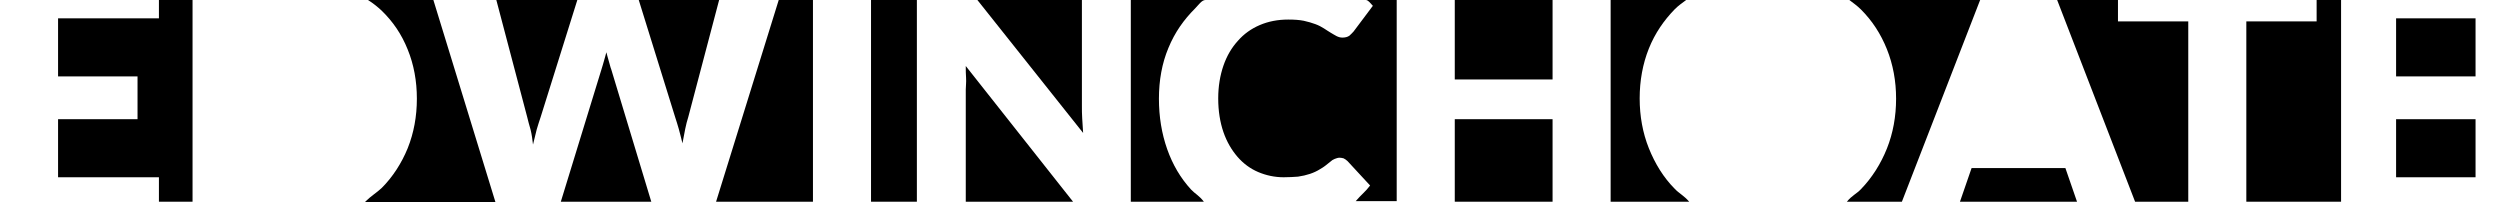
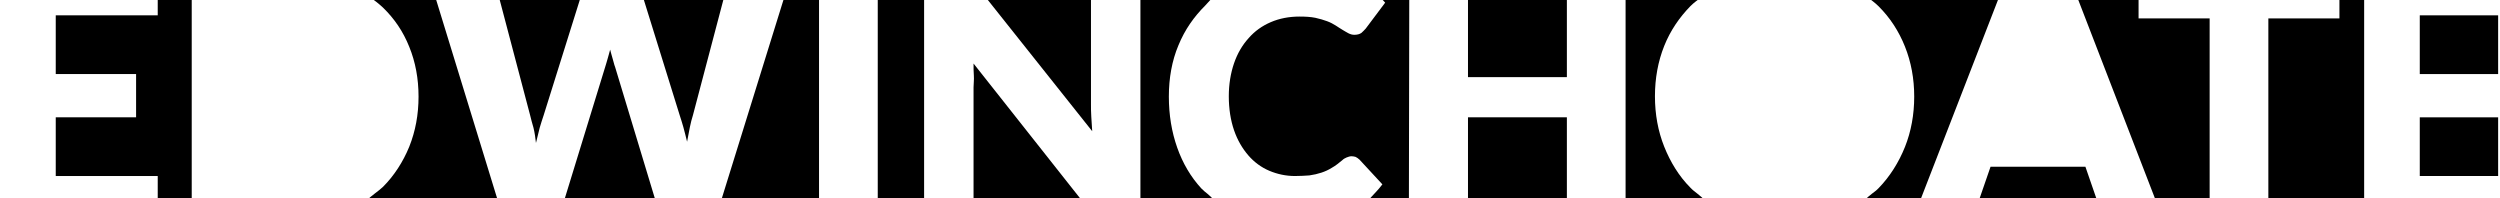
- <svg xmlns="http://www.w3.org/2000/svg" version="1.1" id="Layer_1" x="0px" y="0px" viewBox="0 0 818 66" enable-background="new 0 0 818 66" xml:space="preserve">
-   <g>
-     <path fill="none" d="M111.3,13.2c-1.9-2.2-4.3-4.1-7.1-5.3c-2.8-1.2-6-1.9-9.6-1.9H82v52h12.5c3.6,0,6.8-0.5,9.6-1.7   c2.8-1.2,5.2-2.9,7.1-5.1c1.9-2.2,3.4-4.9,4.5-8.2c1-3.2,1.6-6.8,1.6-10.9c0-4-0.5-7.6-1.6-10.8C114.7,18.2,113.2,15.5,111.3,13.2z   " />
-     <path fill="none" d="M662.4,14.7c-0.6-1.9-1.3-4-1.9-6.2c-0.6,2.3-1.2,4.3-1.8,6.3c-0.6,1.9-1.2,3.7-1.8,5.1L649.4,42h22.1   l-7.4-22.3C663.6,18.3,663,16.6,662.4,14.7z" />
-     <path fill="none" d="M595.2,13.3c-1.9-2.2-4.3-3.9-7.1-5.1c-2.8-1.2-6-1.8-9.6-1.8c-3.6,0-6.9,0.6-9.7,1.8   c-2.8,1.2-5.2,2.9-7.2,5.1c-1.9,2.2-3.4,4.9-4.5,8.1c-1,3.2-1.6,6.8-1.6,10.8c0,4,0.5,7.7,1.6,10.9c1,3.2,2.5,5.9,4.5,8.1   c1.9,2.2,4.3,3.9,7.2,5.1c2.8,1.2,6.1,1.7,9.7,1.7c3.6,0,6.8-0.6,9.6-1.7c2.8-1.2,5.2-2.9,7.1-5.1c1.9-2.2,3.4-4.9,4.5-8.1   c1-3.2,1.6-6.8,1.6-10.9c0-4-0.5-7.6-1.6-10.8C598.7,18.2,597.2,15.5,595.2,13.3z" />
-     <path fill="none" d="M354,0v34.6c0,1.3,0,2.7,0.1,4.1c0.1,1.5,0.2,3.2,0.3,4.7L319.8,0H300v66h16V29.3c0-1.2,0.2-2.5,0.1-3.8   c-0.1-1.4-0.1-2.6-0.2-4L351.1,66H370V0H354z" />
-     <path fill="none" d="M440.7,52.9c-0.4-0.4-0.8-0.7-1.3-0.9c-0.4-0.2-0.9-0.2-1.3-0.2c-0.6,0-1.1,0.1-1.6,0.4   c-0.5,0.2-1,0.5-1.4,0.9c-1.1,1-2.2,1.8-3.3,2.4c-1.1,0.6-2.2,1.2-3.4,1.6c-1.2,0.4-2.5,0.7-3.9,0.9c-1.4,0.2-3,0.2-4.7,0.2   c-3,0-5.7-0.6-8.3-1.7c-2.6-1.1-4.9-2.8-6.8-5c-1.9-2.2-3.5-4.9-4.6-8.1c-1.1-3.2-1.7-6.9-1.7-11c0-4,0.6-7.5,1.7-10.7   c1.1-3.2,2.7-5.9,4.7-8.1c2-2.2,4.4-4,7.2-5.2c2.8-1.2,5.9-1.8,9.3-1.8c2,0,3.7,0.1,5.1,0.4c1.5,0.3,2.7,0.7,3.8,1.1   c1.1,0.4,2,0.9,2.8,1.4c0.8,0.5,1.5,1,2.2,1.4c0.7,0.4,1.3,0.8,1.9,1.1c0.6,0.3,1.2,0.5,1.9,0.5c1,0,1.8-0.2,2.3-0.6   c0.6-0.4,1-0.8,1.4-1.4l6.3-8.4c-0.7-0.7-1.5-1.9-2.3-1.9h-52.5c-1.2,0-2.4,1.7-3.4,2.8c-3.7,3.7-6.6,7.8-8.7,12.9   c-2.1,5.1-3.1,10.6-3.1,16.6c0,5.9,0.9,11.4,2.7,16.5c1.8,5.1,4.4,9.5,7.8,13.2c1.3,1.4,2.7,2,4.2,4h49.6c1.7-2,3.3-3.3,4.7-5.1   L440.7,52.9z" />
-     <polygon fill="none" points="508,0 508,26 476,26 476,0 457,0 457,66 476,66 476,39 508,39 508,66 527,66 527,0  " />
-     <polygon fill="none" points="19,58 19,39 45,39 45,25 19,25 19,6 52,6 52,0 0,0 0,66 52,66 52,58  " />
-     <path fill="none" d="M133.5,48.4c2-4.9,3-10.3,3-16.2c0-5.8-1-11.1-3-16.1c-2-4.9-4.9-9.1-8.5-12.7C123.6,2.2,122,1,120.4,0H63v66   h56.5c2-2,3.8-2.9,5.5-4.6C128.6,57.8,131.5,53.4,133.5,48.4z M115.7,43.1c-1,3.2-2.5,5.9-4.5,8.2c-1.9,2.2-4.3,3.9-7.1,5.1   c-2.8,1.2-6,1.7-9.6,1.7H82V6h12.5c3.6,0,6.8,0.7,9.6,1.9c2.8,1.2,5.2,3.1,7.1,5.3c1.9,2.2,3.4,5,4.5,8.2c1,3.2,1.6,6.8,1.6,10.8   C117.3,36.3,116.8,39.9,115.7,43.1z" />
-     <path fill="none" d="M608.9,61.9c3.7-3.7,6.5-8.2,8.5-13.3c2-5,3-10.4,3-16.3c0-5.8-1-11.2-3-16.2c-2-5-4.9-9.3-8.5-13   c-1.2-1.2-2.4-2.1-3.8-3.1h-53.4c-1.3,1-2.6,1.9-3.7,3c-3.7,3.7-6.5,7.8-8.5,12.9c-2,5-3,10.5-3,16.3c0,5.8,1,11.3,3,16.3   c2,5,4.9,9.6,8.5,13.3c1.4,1.5,3,2.2,4.7,4.2h51.6C605.9,64,607.5,63.3,608.9,61.9z M599.7,43.1c-1,3.2-2.5,5.9-4.5,8.1   c-1.9,2.2-4.3,3.9-7.1,5.1c-2.8,1.2-6,1.7-9.6,1.7c-3.6,0-6.9-0.6-9.7-1.7c-2.8-1.2-5.2-2.9-7.2-5.1c-1.9-2.2-3.4-4.9-4.5-8.1   c-1-3.2-1.6-6.8-1.6-10.9c0-4,0.5-7.6,1.6-10.8c1-3.2,2.5-5.9,4.5-8.1c1.9-2.2,4.3-3.9,7.2-5.1c2.8-1.2,6.1-1.8,9.7-1.8   c3.6,0,6.8,0.6,9.6,1.8c2.8,1.2,5.2,2.9,7.1,5.1c1.9,2.2,3.4,4.9,4.5,8.1c1,3.2,1.6,6.8,1.6,10.8C601.2,36.3,600.7,39.9,599.7,43.1   z" />
-     <path fill="none" d="M235.3,0l-10.1,38.3c-0.3,1.3-0.7,2.5-1,3.9c-0.3,1.5-0.6,3-0.9,4.7c-0.3-1.7-0.7-3.2-1.2-4.7   c-0.4-1.5-0.9-2.6-1.3-3.9L209,0h-20.1l-12,38.3c-0.4,1.4-0.8,2.6-1.3,4.1c-0.4,1.5-0.9,3.2-1.2,4.9c-0.2-1.7-0.5-3.3-0.8-4.9   c-0.4-1.6-0.7-2.8-1.1-4.2L162.3,0h-20.6l20.4,66h21.3l13.3-43.3c0.3-0.8,0.5-1.8,0.8-2.7c0.3-0.9,0.5-1.9,0.8-2.9   c0.3,1,0.5,2,0.8,2.9c0.3,0.9,0.5,1.9,0.8,2.7L213.1,66h21.3l20.4-66H235.3z" />
-     <rect x="266" fill="none" width="19" height="66" />
-     <polygon fill="none" points="758,7 758,0 693,0 693,7 716,7 716,66 735,66 735,7  " />
-     <path fill="none" d="M647.9,0l-25.6,66h19l3.8-11h30.7l3.8,11h19L673.1,0H647.9z M649.4,42l7.4-22.1c0.6-1.4,1.1-3.2,1.8-5.1   c0.6-1.9,1.2-4,1.8-6.3c0.6,2.2,1.3,4.3,1.9,6.2c0.6,1.9,1.2,3.7,1.7,5.1l7.4,22.3H649.4z" />
-     <path d="M605.1,0c1.3,1,2.6,1.9,3.8,3.1c3.7,3.7,6.5,8,8.5,13c2,5,3,10.4,3,16.2c0,5.8-1,11.3-3,16.3c-2,5-4.9,9.6-8.5,13.3   c-1.4,1.5-3,2.1-4.6,4.1h18l25.6-66H605.1z" />
-     <path d="M120.4,0c1.6,1,3.1,2.2,4.5,3.5c3.7,3.6,6.5,7.7,8.5,12.7c2,4.9,3,10.3,3,16.1c0,5.8-1,11.2-3,16.2c-2,4.9-4.9,9.4-8.5,13   c-1.7,1.6-3.5,2.6-5.5,4.6h42.7L141.8,0H120.4z" />
-     <polygon points="52,0 52,6 19,6 19,25 45,25 45,39 19,39 19,58 52,58 52,66 63,66 63,0  " />
-     <polygon points="758,0 758,7 735,7 735,66 766,66 766,0  " />
-     <polygon points="693,7 693,0 673.1,0 698.6,66 716,66 716,7  " />
-     <polygon points="645.1,55 641.3,66 679.6,66 675.8,55  " />
-     <path d="M446.9,0c0.8,0,1.6,1.2,2.3,1.9l-6.3,8.4c-0.4,0.5-0.9,0.9-1.4,1.4c-0.6,0.4-1.3,0.6-2.3,0.6c-0.7,0-1.3-0.2-1.9-0.5   c-0.6-0.3-1.2-0.7-1.9-1.1c-0.7-0.4-1.4-0.9-2.2-1.4c-0.8-0.5-1.7-1-2.8-1.4c-1.1-0.4-2.4-0.8-3.8-1.1c-1.5-0.3-3.2-0.4-5.1-0.4   c-3.4,0-6.5,0.6-9.3,1.8c-2.8,1.2-5.2,2.9-7.2,5.2c-2,2.2-3.6,4.9-4.7,8.1c-1.1,3.2-1.7,6.8-1.7,10.7c0,4.1,0.6,7.8,1.7,11   c1.1,3.2,2.7,5.9,4.6,8.1c1.9,2.2,4.2,3.9,6.8,5c2.6,1.1,5.4,1.7,8.3,1.7c1.7,0,3.3-0.1,4.7-0.2c1.4-0.2,2.7-0.5,3.9-0.9   c1.2-0.4,2.3-0.9,3.4-1.6c1.1-0.6,2.2-1.5,3.3-2.4c0.4-0.4,0.9-0.7,1.4-0.9c0.5-0.2,1.1-0.4,1.6-0.4c0.4,0,0.9,0.1,1.3,0.2   c0.4,0.2,0.9,0.5,1.3,0.9l7.4,8c-1.4,1.9-3,3.1-4.7,5.1H457V0H446.9z" />
-     <path d="M354.1,38.8c-0.1-1.5-0.1-2.8-0.1-4.1V0h-34.2l34.6,43.5C354.3,41.9,354.2,40.2,354.1,38.8z" />
-     <polygon points="254.8,0 234.3,66 266,66 266,0  " />
-     <path d="M389.7,62c-3.4-3.7-6-8.1-7.8-13.2c-1.8-5.1-2.7-10.6-2.7-16.5c0-6,1-11.6,3.1-16.6c2.1-5.1,5-9.2,8.7-12.9   c1.1-1.1,2.2-2.8,3.4-2.8H370v66h23.9C392.4,64,391,63.4,389.7,62z" />
-     <rect x="285" width="15" height="66" />
-     <rect x="476" y="39" width="32" height="27" />
-     <rect x="476" width="32" height="26" />
-     <path d="M316.1,25.5c0.1,1.4-0.1,2.6-0.1,3.8V66h35.1l-35.1-44.4C316,23,316,24.2,316.1,25.5z" />
-     <path d="M222.1,42.2c0.4,1.5,0.8,3,1.2,4.7c0.3-1.6,0.6-3.2,0.9-4.7c0.3-1.5,0.6-2.6,1-3.9L235.3,0H209l11.9,38.3   C221.3,39.6,221.7,40.7,222.1,42.2z" />
-     <path d="M173.6,42.4c0.4,1.6,0.6,3.2,0.8,4.9c0.4-1.7,0.8-3.4,1.2-4.9c0.4-1.5,0.9-2.8,1.3-4.1l12-38.3h-26.5l10.1,38.3   C172.8,39.7,173.2,40.9,173.6,42.4z" />
-     <path d="M548,61.8c-3.7-3.7-6.5-8.3-8.5-13.3c-2-5-3-10.5-3-16.3c0-5.8,1-11.3,3-16.3c2-5,4.9-9.2,8.5-12.9c1.2-1.2,2.4-2,3.7-3   H527v66h25.7C551,64,549.4,63.3,548,61.8z" />
-     <path d="M199.2,20c-0.3-0.9-0.5-1.9-0.8-2.9c-0.3,1-0.5,2-0.8,2.9c-0.3,0.9-0.5,1.9-0.8,2.7L183.5,66h29.6L200,22.7   C199.7,22,199.5,20.9,199.2,20z" />
-     <g>
-       <path fill="none" d="M810,0c0,1.8,0,3.8,0,6h8V0H810z" />
-       <path fill="none" d="M784,58V39h26v-7.8V25h-26V6h26c0-2.2,0-4.2,0-6h-44v66h44c0-2.2,0-4.9,0-8H784z" />
-       <path fill="none" d="M810,66h8v-8h-8C810,61.1,810,63.8,810,66z" />
-       <path d="M784,58h26c0-5.3,0-11.8,0-19h-26V58z" />
-       <path d="M784,25h26c0-7.1,0-13.6,0-19h-26V25z" />
-     </g>
+ <svg xmlns="http://www.w3.org/2000/svg" version="1.1" id="Layer_1" x="0px" y="0px" viewBox="0 0 809 64" enable-background="new 0 0 818 66" xml:space="preserve" width="809" height="64">
+   <defs id="defs4463">
+     <clipPath clipPathUnits="userSpaceOnUse" id="clipPath4640">
+       <rect style="fill:#f87217;fill-opacity:1" id="rect4642" width="808.399" height="69.127" x="0.96" y="-0.246" />
+     </clipPath>
+     <clipPath clipPathUnits="userSpaceOnUse" id="clipPath4644">
+       <rect style="fill:#f87217;fill-opacity:1" id="rect4646" width="808.399" height="69.127" x="0.96" y="-0.246" />
+     </clipPath>
+     <clipPath clipPathUnits="userSpaceOnUse" id="clipPath4648">
+       <rect style="fill:#f87217;fill-opacity:1" id="rect4650" width="808.399" height="69.127" x="0.96" y="-0.246" />
+     </clipPath>
+     <clipPath clipPathUnits="userSpaceOnUse" id="clipPath4652">
+       <rect style="fill:#f87217;fill-opacity:1" id="rect4654" width="808.399" height="69.127" x="0.96" y="-0.246" />
+     </clipPath>
+     <clipPath clipPathUnits="userSpaceOnUse" id="clipPath4656">
+       <rect style="fill:#f87217;fill-opacity:1" id="rect4658" width="808.399" height="69.127" x="0.96" y="-0.246" />
+     </clipPath>
+     <clipPath clipPathUnits="userSpaceOnUse" id="clipPath4660">
+       <rect style="fill:#f87217;fill-opacity:1" id="rect4662" width="808.399" height="69.127" x="0.96" y="-0.246" />
+     </clipPath>
+     <clipPath clipPathUnits="userSpaceOnUse" id="clipPath4664">
+       <rect style="fill:#f87217;fill-opacity:1" id="rect4666" width="808.399" height="69.127" x="0.96" y="-0.246" />
+     </clipPath>
+     <clipPath clipPathUnits="userSpaceOnUse" id="clipPath4668">
+       <rect style="fill:#f87217;fill-opacity:1" id="rect4670" width="808.399" height="69.127" x="0.96" y="-0.246" />
+     </clipPath>
+     <clipPath clipPathUnits="userSpaceOnUse" id="clipPath4672">
+       <rect style="fill:#f87217;fill-opacity:1" id="rect4674" width="808.399" height="69.127" x="0.96" y="-0.246" />
+     </clipPath>
+     <clipPath clipPathUnits="userSpaceOnUse" id="clipPath4676">
+       <rect style="fill:#f87217;fill-opacity:1" id="rect4678" width="808.399" height="69.127" x="0.96" y="-0.246" />
+     </clipPath>
+     <clipPath clipPathUnits="userSpaceOnUse" id="clipPath4680">
+       <rect style="fill:#f87217;fill-opacity:1" id="rect4682" width="808.399" height="69.127" x="0.96" y="-0.246" />
+     </clipPath>
+     <clipPath clipPathUnits="userSpaceOnUse" id="clipPath4684">
+       <rect style="fill:#f87217;fill-opacity:1" id="rect4686" width="808.399" height="69.127" x="0.96" y="-0.246" />
+     </clipPath>
+     <clipPath clipPathUnits="userSpaceOnUse" id="clipPath4688">
+       <rect style="fill:#f87217;fill-opacity:1" id="rect4690" width="808.399" height="69.127" x="0.96" y="-0.246" />
+     </clipPath>
+     <clipPath clipPathUnits="userSpaceOnUse" id="clipPath4692">
+       <rect style="fill:#f87217;fill-opacity:1" id="rect4694" width="808.399" height="69.127" x="0.96" y="-0.246" />
+     </clipPath>
+     <clipPath clipPathUnits="userSpaceOnUse" id="clipPath4696">
+       <rect style="fill:#f87217;fill-opacity:1" id="rect4698" width="808.399" height="69.127" x="0.96" y="-0.246" />
+     </clipPath>
+     <clipPath clipPathUnits="userSpaceOnUse" id="clipPath4700">
+       <rect style="fill:#f87217;fill-opacity:1" id="rect4702" width="808.399" height="69.127" x="0.96" y="-0.246" />
+     </clipPath>
+     <clipPath clipPathUnits="userSpaceOnUse" id="clipPath4704">
+       <rect style="fill:#f87217;fill-opacity:1" id="rect4706" width="808.399" height="69.127" x="0.96" y="-0.246" />
+     </clipPath>
+     <clipPath clipPathUnits="userSpaceOnUse" id="clipPath4708">
+       <rect style="fill:#f87217;fill-opacity:1" id="rect4710" width="808.399" height="69.127" x="0.96" y="-0.246" />
+     </clipPath>
+     <clipPath clipPathUnits="userSpaceOnUse" id="clipPath4712">
+       <rect style="fill:#f87217;fill-opacity:1" id="rect4714" width="808.399" height="69.127" x="0.96" y="-0.246" />
+     </clipPath>
+     <clipPath clipPathUnits="userSpaceOnUse" id="clipPath4716">
+       <rect style="fill:#f87217;fill-opacity:1" id="rect4718" width="808.399" height="69.127" x="0.96" y="-0.246" />
+     </clipPath>
+     <clipPath clipPathUnits="userSpaceOnUse" id="clipPath4720">
+       <rect style="fill:#f87217;fill-opacity:1" id="rect4722" width="808.399" height="69.127" x="0.96" y="-0.246" />
+     </clipPath>
+     <clipPath clipPathUnits="userSpaceOnUse" id="clipPath4724">
+       <rect style="fill:#f87217;fill-opacity:1" id="rect4726" width="808.399" height="69.127" x="0.96" y="-0.246" />
+     </clipPath>
+     <clipPath clipPathUnits="userSpaceOnUse" id="clipPath4728">
+       <rect style="fill:#f87217;fill-opacity:1" id="rect4730" width="808.399" height="69.127" x="0.96" y="-0.246" />
+     </clipPath>
+     <clipPath clipPathUnits="userSpaceOnUse" id="clipPath4732">
+       <rect style="fill:#f87217;fill-opacity:1" id="rect4734" width="808.399" height="69.127" x="0.96" y="-0.246" />
+     </clipPath>
+     <clipPath clipPathUnits="userSpaceOnUse" id="clipPath4736">
+       <rect style="fill:#f87217;fill-opacity:1" id="rect4738" width="808.399" height="69.127" x="0.96" y="-0.246" />
+     </clipPath>
+     <clipPath clipPathUnits="userSpaceOnUse" id="clipPath4740">
+       <rect style="fill:#f87217;fill-opacity:1" id="rect4742" width="808.399" height="69.127" x="0.96" y="-0.246" />
+     </clipPath>
+     <clipPath clipPathUnits="userSpaceOnUse" id="clipPath4744">
+       <rect style="fill:#f87217;fill-opacity:1" id="rect4746" width="808.399" height="69.127" x="0.96" y="-0.246" />
+     </clipPath>
+     <clipPath clipPathUnits="userSpaceOnUse" id="clipPath4748">
+       <rect style="fill:#f87217;fill-opacity:1" id="rect4750" width="808.399" height="69.127" x="0.96" y="-0.246" />
+     </clipPath>
+     <clipPath clipPathUnits="userSpaceOnUse" id="clipPath4752">
+       <rect style="fill:#f87217;fill-opacity:1" id="rect4754" width="808.399" height="69.127" x="0.96" y="-0.246" />
+     </clipPath>
+     <clipPath clipPathUnits="userSpaceOnUse" id="clipPath4756">
+       <rect style="fill:#f87217;fill-opacity:1" id="rect4758" width="808.399" height="69.127" x="0.96" y="-0.246" />
+     </clipPath>
+     <clipPath clipPathUnits="userSpaceOnUse" id="clipPath4760">
+       <rect style="fill:#f87217;fill-opacity:1" id="rect4762" width="808.399" height="69.127" x="0.96" y="-0.246" />
+     </clipPath>
+     <clipPath clipPathUnits="userSpaceOnUse" id="clipPath4764">
+       <rect style="fill:#f87217;fill-opacity:1" id="rect4766" width="808.399" height="69.127" x="0.96" y="-0.246" />
+     </clipPath>
+   </defs>
+   <path style="fill:none" id="path4387" d="M 111.3,13.2 C 109.4,11 107,9.1 104.2,7.9 101.4,6.7 98.2,6 94.6,6 L 82,6 l 0,52 12.5,0 c 3.6,0 6.8,-0.5 9.6,-1.7 2.8,-1.2 5.2,-2.9 7.1,-5.1 1.9,-2.2 3.4,-4.9 4.5,-8.2 1,-3.2 1.6,-6.8 1.6,-10.9 0,-4 -0.5,-7.6 -1.6,-10.8 -1,-3.1 -2.5,-5.8 -4.4,-8.1 z" clip-path="url(#clipPath4764)" transform="translate(-0.9600939,-1.039906)" />
+   <path style="fill:none" id="path4389" d="m 662.4,14.7 c -0.6,-1.9 -1.3,-4 -1.9,-6.2 -0.6,2.3 -1.2,4.3 -1.8,6.3 -0.6,1.9 -1.2,3.7 -1.8,5.1 l -7.5,22.1 22.1,0 -7.4,-22.3 c -0.5,-1.4 -1.1,-3.1 -1.7,-5 z" clip-path="url(#clipPath4760)" transform="translate(-0.9600939,-1.039906)" />
+   <path style="fill:none" id="path4391" d="m 595.2,13.3 c -1.9,-2.2 -4.3,-3.9 -7.1,-5.1 -2.8,-1.2 -6,-1.8 -9.6,-1.8 -3.6,0 -6.9,0.6 -9.7,1.8 -2.8,1.2 -5.2,2.9 -7.2,5.1 -1.9,2.2 -3.4,4.9 -4.5,8.1 -1,3.2 -1.6,6.8 -1.6,10.8 0,4 0.5,7.7 1.6,10.9 1,3.2 2.5,5.9 4.5,8.1 1.9,2.2 4.3,3.9 7.2,5.1 2.8,1.2 6.1,1.7 9.7,1.7 3.6,0 6.8,-0.6 9.6,-1.7 2.8,-1.2 5.2,-2.9 7.1,-5.1 1.9,-2.2 3.4,-4.9 4.5,-8.1 1,-3.2 1.6,-6.8 1.6,-10.9 0,-4 -0.5,-7.6 -1.6,-10.8 -1,-3.2 -2.5,-5.9 -4.5,-8.1 z" clip-path="url(#clipPath4756)" transform="translate(-0.9600939,-1.039906)" />
+   <path style="fill:none" id="path4393" d="m 354,0 0,34.6 c 0,1.3 0,2.7 0.1,4.1 0.1,1.5 0.2,3.2 0.3,4.7 L 319.8,0 300,0 l 0,66 16,0 0,-36.7 c 0,-1.2 0.2,-2.5 0.1,-3.8 -0.1,-1.4 -0.1,-2.6 -0.2,-4 L 351.1,66 370,66 370,0 Z" clip-path="url(#clipPath4752)" transform="translate(-0.9600939,-1.039906)" />
+   <path style="fill:none" id="path4395" d="m 440.7,52.9 c -0.4,-0.4 -0.8,-0.7 -1.3,-0.9 -0.4,-0.2 -0.9,-0.2 -1.3,-0.2 -0.6,0 -1.1,0.1 -1.6,0.4 -0.5,0.2 -1,0.5 -1.4,0.9 -1.1,1 -2.2,1.8 -3.3,2.4 -1.1,0.6 -2.2,1.2 -3.4,1.6 -1.2,0.4 -2.5,0.7 -3.9,0.9 -1.4,0.2 -3,0.2 -4.7,0.2 -3,0 -5.7,-0.6 -8.3,-1.7 -2.6,-1.1 -4.9,-2.8 -6.8,-5 -1.9,-2.2 -3.5,-4.9 -4.6,-8.1 -1.1,-3.2 -1.7,-6.9 -1.7,-11 0,-4 0.6,-7.5 1.7,-10.7 1.1,-3.2 2.7,-5.9 4.7,-8.1 2,-2.2 4.4,-4 7.2,-5.2 2.8,-1.2 5.9,-1.8 9.3,-1.8 2,0 3.7,0.1 5.1,0.4 1.5,0.3 2.7,0.7 3.8,1.1 1.1,0.4 2,0.9 2.8,1.4 0.8,0.5 1.5,1 2.2,1.4 0.7,0.4 1.3,0.8 1.9,1.1 0.6,0.3 1.2,0.5 1.9,0.5 1,0 1.8,-0.2 2.3,-0.6 0.6,-0.4 1,-0.8 1.4,-1.4 L 449,2.1 c -0.7,-0.7 -1.5,-1.9 -2.3,-1.9 l -52.5,0 c -1.2,0 -2.4,1.7 -3.4,2.8 -3.7,3.7 -6.6,7.8 -8.7,12.9 -2.1,5.1 -3.1,10.6 -3.1,16.6 0,5.9 0.9,11.4 2.7,16.5 1.8,5.1 4.4,9.5 7.8,13.2 1.3,1.4 2.7,2 4.2,4 l 49.6,0 c 1.7,-2 3.3,-3.3 4.7,-5.1 z" clip-path="url(#clipPath4748)" transform="translate(-0.9600939,-1.039906)" />
+   <polygon style="fill:none" id="polygon4397" points="508,0 508,26 476,26 476,0 457,0 457,66 476,66 476,39 508,39 508,66 527,66 527,0 " clip-path="url(#clipPath4744)" transform="translate(-0.9600939,-1.039906)" />
+   <polygon style="fill:none" id="polygon4399" points="19,58 19,39 45,39 45,25 19,25 19,6 52,6 52,0 0,0 0,66 52,66 52,58 " clip-path="url(#clipPath4740)" transform="translate(-0.9600939,-1.039906)" />
+   <path style="fill:none" id="path4401" d="m 133.5,48.4 c 2,-4.9 3,-10.3 3,-16.2 0,-5.8 -1,-11.1 -3,-16.1 C 131.5,11.2 128.6,7 125,3.4 123.6,2.2 122,1 120.4,0 L 63,0 l 0,66 56.5,0 c 2,-2 3.8,-2.9 5.5,-4.6 3.6,-3.6 6.5,-8 8.5,-13 z m -17.8,-5.3 c -1,3.2 -2.5,5.9 -4.5,8.2 -1.9,2.2 -4.3,3.9 -7.1,5.1 -2.8,1.2 -6,1.7 -9.6,1.7 L 82,58.1 82,6 94.5,6 c 3.6,0 6.8,0.7 9.6,1.9 2.8,1.2 5.2,3.1 7.1,5.3 1.9,2.2 3.4,5 4.5,8.2 1,3.2 1.6,6.8 1.6,10.8 0,4.1 -0.5,7.7 -1.6,10.9 z" clip-path="url(#clipPath4736)" transform="translate(-0.9600939,-1.039906)" />
+   <path style="fill:none" id="path4403" d="m 608.9,61.9 c 3.7,-3.7 6.5,-8.2 8.5,-13.3 2,-5 3,-10.4 3,-16.3 0,-5.8 -1,-11.2 -3,-16.2 -2,-5 -4.9,-9.3 -8.5,-13 C 607.7,1.9 606.5,1 605.1,0 l -53.4,0 c -1.3,1 -2.6,1.9 -3.7,3 -3.7,3.7 -6.5,7.8 -8.5,12.9 -2,5 -3,10.5 -3,16.3 0,5.8 1,11.3 3,16.3 2,5 4.9,9.6 8.5,13.3 1.4,1.5 3,2.2 4.7,4.2 l 51.6,0 c 1.6,-2 3.2,-2.7 4.6,-4.1 z m -9.2,-18.8 c -1,3.2 -2.5,5.9 -4.5,8.1 -1.9,2.2 -4.3,3.9 -7.1,5.1 -2.8,1.2 -6,1.7 -9.6,1.7 -3.6,0 -6.9,-0.6 -9.7,-1.7 -2.8,-1.2 -5.2,-2.9 -7.2,-5.1 -1.9,-2.2 -3.4,-4.9 -4.5,-8.1 -1,-3.2 -1.6,-6.8 -1.6,-10.9 0,-4 0.5,-7.6 1.6,-10.8 1,-3.2 2.5,-5.9 4.5,-8.1 1.9,-2.2 4.3,-3.9 7.2,-5.1 2.8,-1.2 6.1,-1.8 9.7,-1.8 3.6,0 6.8,0.6 9.6,1.8 2.8,1.2 5.2,2.9 7.1,5.1 1.9,2.2 3.4,4.9 4.5,8.1 1,3.2 1.6,6.8 1.6,10.8 -0.1,4.1 -0.6,7.7 -1.6,10.9 z" clip-path="url(#clipPath4732)" transform="translate(-0.9600939,-1.039906)" />
+   <path style="fill:none" id="path4405" d="m 235.3,0 -10.1,38.3 c -0.3,1.3 -0.7,2.5 -1,3.9 -0.3,1.5 -0.6,3 -0.9,4.7 -0.3,-1.7 -0.7,-3.2 -1.2,-4.7 -0.4,-1.5 -0.9,-2.6 -1.3,-3.9 L 209,0 l -20.1,0 -12,38.3 c -0.4,1.4 -0.8,2.6 -1.3,4.1 -0.4,1.5 -0.9,3.2 -1.2,4.9 -0.2,-1.7 -0.5,-3.3 -0.8,-4.9 -0.4,-1.6 -0.7,-2.8 -1.1,-4.2 L 162.3,0 l -20.6,0 20.4,66 21.3,0 13.3,-43.3 c 0.3,-0.8 0.5,-1.8 0.8,-2.7 0.3,-0.9 0.5,-1.9 0.8,-2.9 0.3,1 0.5,2 0.8,2.9 0.3,0.9 0.5,1.9 0.8,2.7 l 13.2,43.3 21.3,0 20.4,-66 z" clip-path="url(#clipPath4728)" transform="translate(-0.9600939,-1.039906)" />
+   <rect style="fill:none" y="0" id="rect4407" height="66" width="19" x="266" clip-path="url(#clipPath4724)" transform="translate(-0.9600939,-1.039906)" />
+   <polygon style="fill:none" id="polygon4409" points="758,7 758,0 693,0 693,7 716,7 716,66 735,66 735,7 " clip-path="url(#clipPath4720)" transform="translate(-0.9600939,-1.039906)" />
+   <path style="fill:none" id="path4411" d="m 647.9,0 -25.6,66 19,0 3.8,-11 30.7,0 3.8,11 19,0 -25.5,-66 z m 1.5,42 7.4,-22.1 c 0.6,-1.4 1.1,-3.2 1.8,-5.1 0.6,-1.9 1.2,-4 1.8,-6.3 0.6,2.2 1.3,4.3 1.9,6.2 0.6,1.9 1.2,3.7 1.7,5.1 l 7.4,22.3 -22,0 z" clip-path="url(#clipPath4716)" transform="translate(-0.9600939,-1.039906)" />
+   <path id="path4413" d="m 605.1,0 c 1.3,1 2.6,1.9 3.8,3.1 3.7,3.7 6.5,8 8.5,13 2,5 3,10.4 3,16.2 0,5.8 -1,11.3 -3,16.3 -2,5 -4.9,9.6 -8.5,13.3 -1.4,1.5 -3,2.1 -4.6,4.1 l 18,0 25.6,-66 z" clip-path="url(#clipPath4712)" transform="translate(-0.9600939,-1.039906)" />
+   <path id="path4415" d="m 120.4,0 c 1.6,1 3.1,2.2 4.5,3.5 3.7,3.6 6.5,7.7 8.5,12.7 2,4.9 3,10.3 3,16.1 0,5.8 -1,11.2 -3,16.2 -2,4.9 -4.9,9.4 -8.5,13 -1.7,1.6 -3.5,2.6 -5.5,4.6 l 42.7,0 L 141.8,0 Z" clip-path="url(#clipPath4708)" transform="translate(-0.9600939,-1.039906)" />
+   <polygon id="polygon4417" points="52,0 52,6 19,6 19,25 45,25 45,39 19,39 19,58 52,58 52,66 63,66 63,0 " clip-path="url(#clipPath4704)" transform="translate(-0.9600939,-1.039906)" />
+   <polygon id="polygon4419" points="758,0 758,7 735,7 735,66 766,66 766,0 " clip-path="url(#clipPath4700)" transform="translate(-0.9600939,-1.039906)" />
+   <polygon id="polygon4421" points="693,7 693,0 673.1,0 698.6,66 716,66 716,7 " clip-path="url(#clipPath4696)" transform="translate(-0.9600939,-1.039906)" />
+   <polygon id="polygon4423" points="645.1,55 641.3,66 679.6,66 675.8,55 " clip-path="url(#clipPath4692)" transform="translate(-0.9600939,-1.039906)" />
+   <path id="path4425" d="m 446.9,0 c 0.8,0 1.6,1.2 2.3,1.9 l -6.3,8.4 c -0.4,0.5 -0.9,0.9 -1.4,1.4 -0.6,0.4 -1.3,0.6 -2.3,0.6 -0.7,0 -1.3,-0.2 -1.9,-0.5 -0.6,-0.3 -1.2,-0.7 -1.9,-1.1 -0.7,-0.4 -1.4,-0.9 -2.2,-1.4 -0.8,-0.5 -1.7,-1 -2.8,-1.4 -1.1,-0.4 -2.4,-0.8 -3.8,-1.1 -1.5,-0.3 -3.2,-0.4 -5.1,-0.4 -3.4,0 -6.5,0.6 -9.3,1.8 -2.8,1.2 -5.2,2.9 -7.2,5.2 -2,2.2 -3.6,4.9 -4.7,8.1 -1.1,3.2 -1.7,6.8 -1.7,10.7 0,4.1 0.6,7.8 1.7,11 1.1,3.2 2.7,5.9 4.6,8.1 1.9,2.2 4.2,3.9 6.8,5 2.6,1.1 5.4,1.7 8.3,1.7 1.7,0 3.3,-0.1 4.7,-0.2 1.4,-0.2 2.7,-0.5 3.9,-0.9 1.2,-0.4 2.3,-0.9 3.4,-1.6 1.1,-0.6 2.2,-1.5 3.3,-2.4 0.4,-0.4 0.9,-0.7 1.4,-0.9 0.5,-0.2 1.1,-0.4 1.6,-0.4 0.4,0 0.9,0.1 1.3,0.2 0.4,0.2 0.9,0.5 1.3,0.9 l 7.4,8 c -1.4,1.9 -3,3.34 -4.7,5.34 L 456.88,66.28 457,0 Z" clip-path="url(#clipPath4688)" transform="translate(-0.9600939,-1.039906)" />
+   <path id="path4427" d="M 354.1,38.8 C 354,37.3 354,36 354,34.7 L 354,0 319.8,0 354.4,43.5 c -0.1,-1.6 -0.2,-3.3 -0.3,-4.7 z" clip-path="url(#clipPath4684)" transform="translate(-0.9600939,-1.039906)" />
+   <polygon id="polygon4429" points="254.8,0 234.3,66 266,66 266,0 " clip-path="url(#clipPath4680)" transform="translate(-0.9600939,-1.039906)" />
+   <path id="path4431" d="m 389.7,62 c -3.4,-3.7 -6,-8.1 -7.8,-13.2 -1.8,-5.1 -2.7,-10.6 -2.7,-16.5 0,-6 1,-11.6 3.1,-16.6 2.1,-5.1 5,-9.2 8.7,-12.9 1.1,-1.1 2.2,-2.8 3.4,-2.8 l -24.4,0 0,66 23.9,0 c -1.5,-2 -2.9,-2.6 -4.2,-4 z" clip-path="url(#clipPath4676)" transform="translate(-0.9600939,-1.039906)" />
+   <rect y="0" id="rect4433" height="66" width="15" x="285" clip-path="url(#clipPath4672)" transform="translate(-0.9600939,-1.039906)" />
+   <rect id="rect4435" height="27" width="32" y="39" x="476" clip-path="url(#clipPath4668)" transform="translate(-0.9600939,-1.039906)" />
+   <rect y="0" id="rect4437" height="26" width="32" x="476" clip-path="url(#clipPath4664)" transform="translate(-0.9600939,-1.039906)" />
+   <path id="path4439" d="m 316.1,25.5 c 0.1,1.4 -0.1,2.6 -0.1,3.8 L 316,66 351.1,66 316,21.6 c 0,1.4 0,2.6 0.1,3.9 z" clip-path="url(#clipPath4660)" transform="translate(-0.9600939,-1.039906)" />
+   <path id="path4441" d="m 222.1,42.2 c 0.4,1.5 0.8,3 1.2,4.7 0.3,-1.6 0.6,-3.2 0.9,-4.7 0.3,-1.5 0.6,-2.6 1,-3.9 L 235.3,0 209,0 220.9,38.3 c 0.4,1.3 0.8,2.4 1.2,3.9 z" clip-path="url(#clipPath4656)" transform="translate(-0.9600939,-1.039906)" />
+   <path id="path4443" d="m 173.6,42.4 c 0.4,1.6 0.6,3.2 0.8,4.9 0.4,-1.7 0.8,-3.4 1.2,-4.9 0.4,-1.5 0.9,-2.8 1.3,-4.1 l 12,-38.3 -26.5,0 10.1,38.3 c 0.3,1.4 0.7,2.6 1.1,4.1 z" clip-path="url(#clipPath4652)" transform="translate(-0.9600939,-1.039906)" />
+   <path id="path4445" d="m 548,61.8 c -3.7,-3.7 -6.5,-8.3 -8.5,-13.3 -2,-5 -3,-10.5 -3,-16.3 0,-5.8 1,-11.3 3,-16.3 2,-5 4.9,-9.2 8.5,-12.9 1.2,-1.2 2.4,-2 3.7,-3 l -24.7,0 0,66 25.7,0 C 551,64 549.4,63.3 548,61.8 Z" clip-path="url(#clipPath4648)" transform="translate(-0.9600939,-1.039906)" />
+   <path id="path4447" d="m 199.2,20 c -0.3,-0.9 -0.5,-1.9 -0.8,-2.9 -0.3,1 -0.5,2 -0.8,2.9 -0.3,0.9 -0.5,1.9 -0.8,2.7 L 183.5,66 213.1,66 200,22.7 C 199.7,22 199.5,20.9 199.2,20 Z" clip-path="url(#clipPath4644)" transform="translate(-0.9600939,-1.039906)" />
+   <g id="g4449" clip-path="url(#clipPath4640)" transform="translate(-0.9600939,-1.039906)">
+     <path style="fill:none" id="path4451" d="m 810,0 c 0,1.8 0,3.8 0,6 l 8,0 0,-6 -8,0 z" />
+     <path style="fill:none" id="path4453" d="m 784,58 0,-19 26,0 0,-7.8 0,-6.2 -26,0 0,-19 26,0 c 0,-2.2 0,-4.2 0,-6 l -44,0 0,66 44,0 c 0,-2.2 0,-4.9 0,-8 l -26,0 z" />
+     <path style="fill:none" id="path4455" d="m 810,66 8,0 0,-8 -8,0 c 0,3.1 0,5.8 0,8 z" />
+     <path id="path4457" d="m 784,58 26,0 c 0,-5.3 0,-11.8 0,-19 l -26,0 0,19 z" />
+     <path id="path4459" d="m 784,25 26,0 c 0,-7.1 0,-13.6 0,-19 l -26,0 0,19 z" />
  </g>
</svg>
